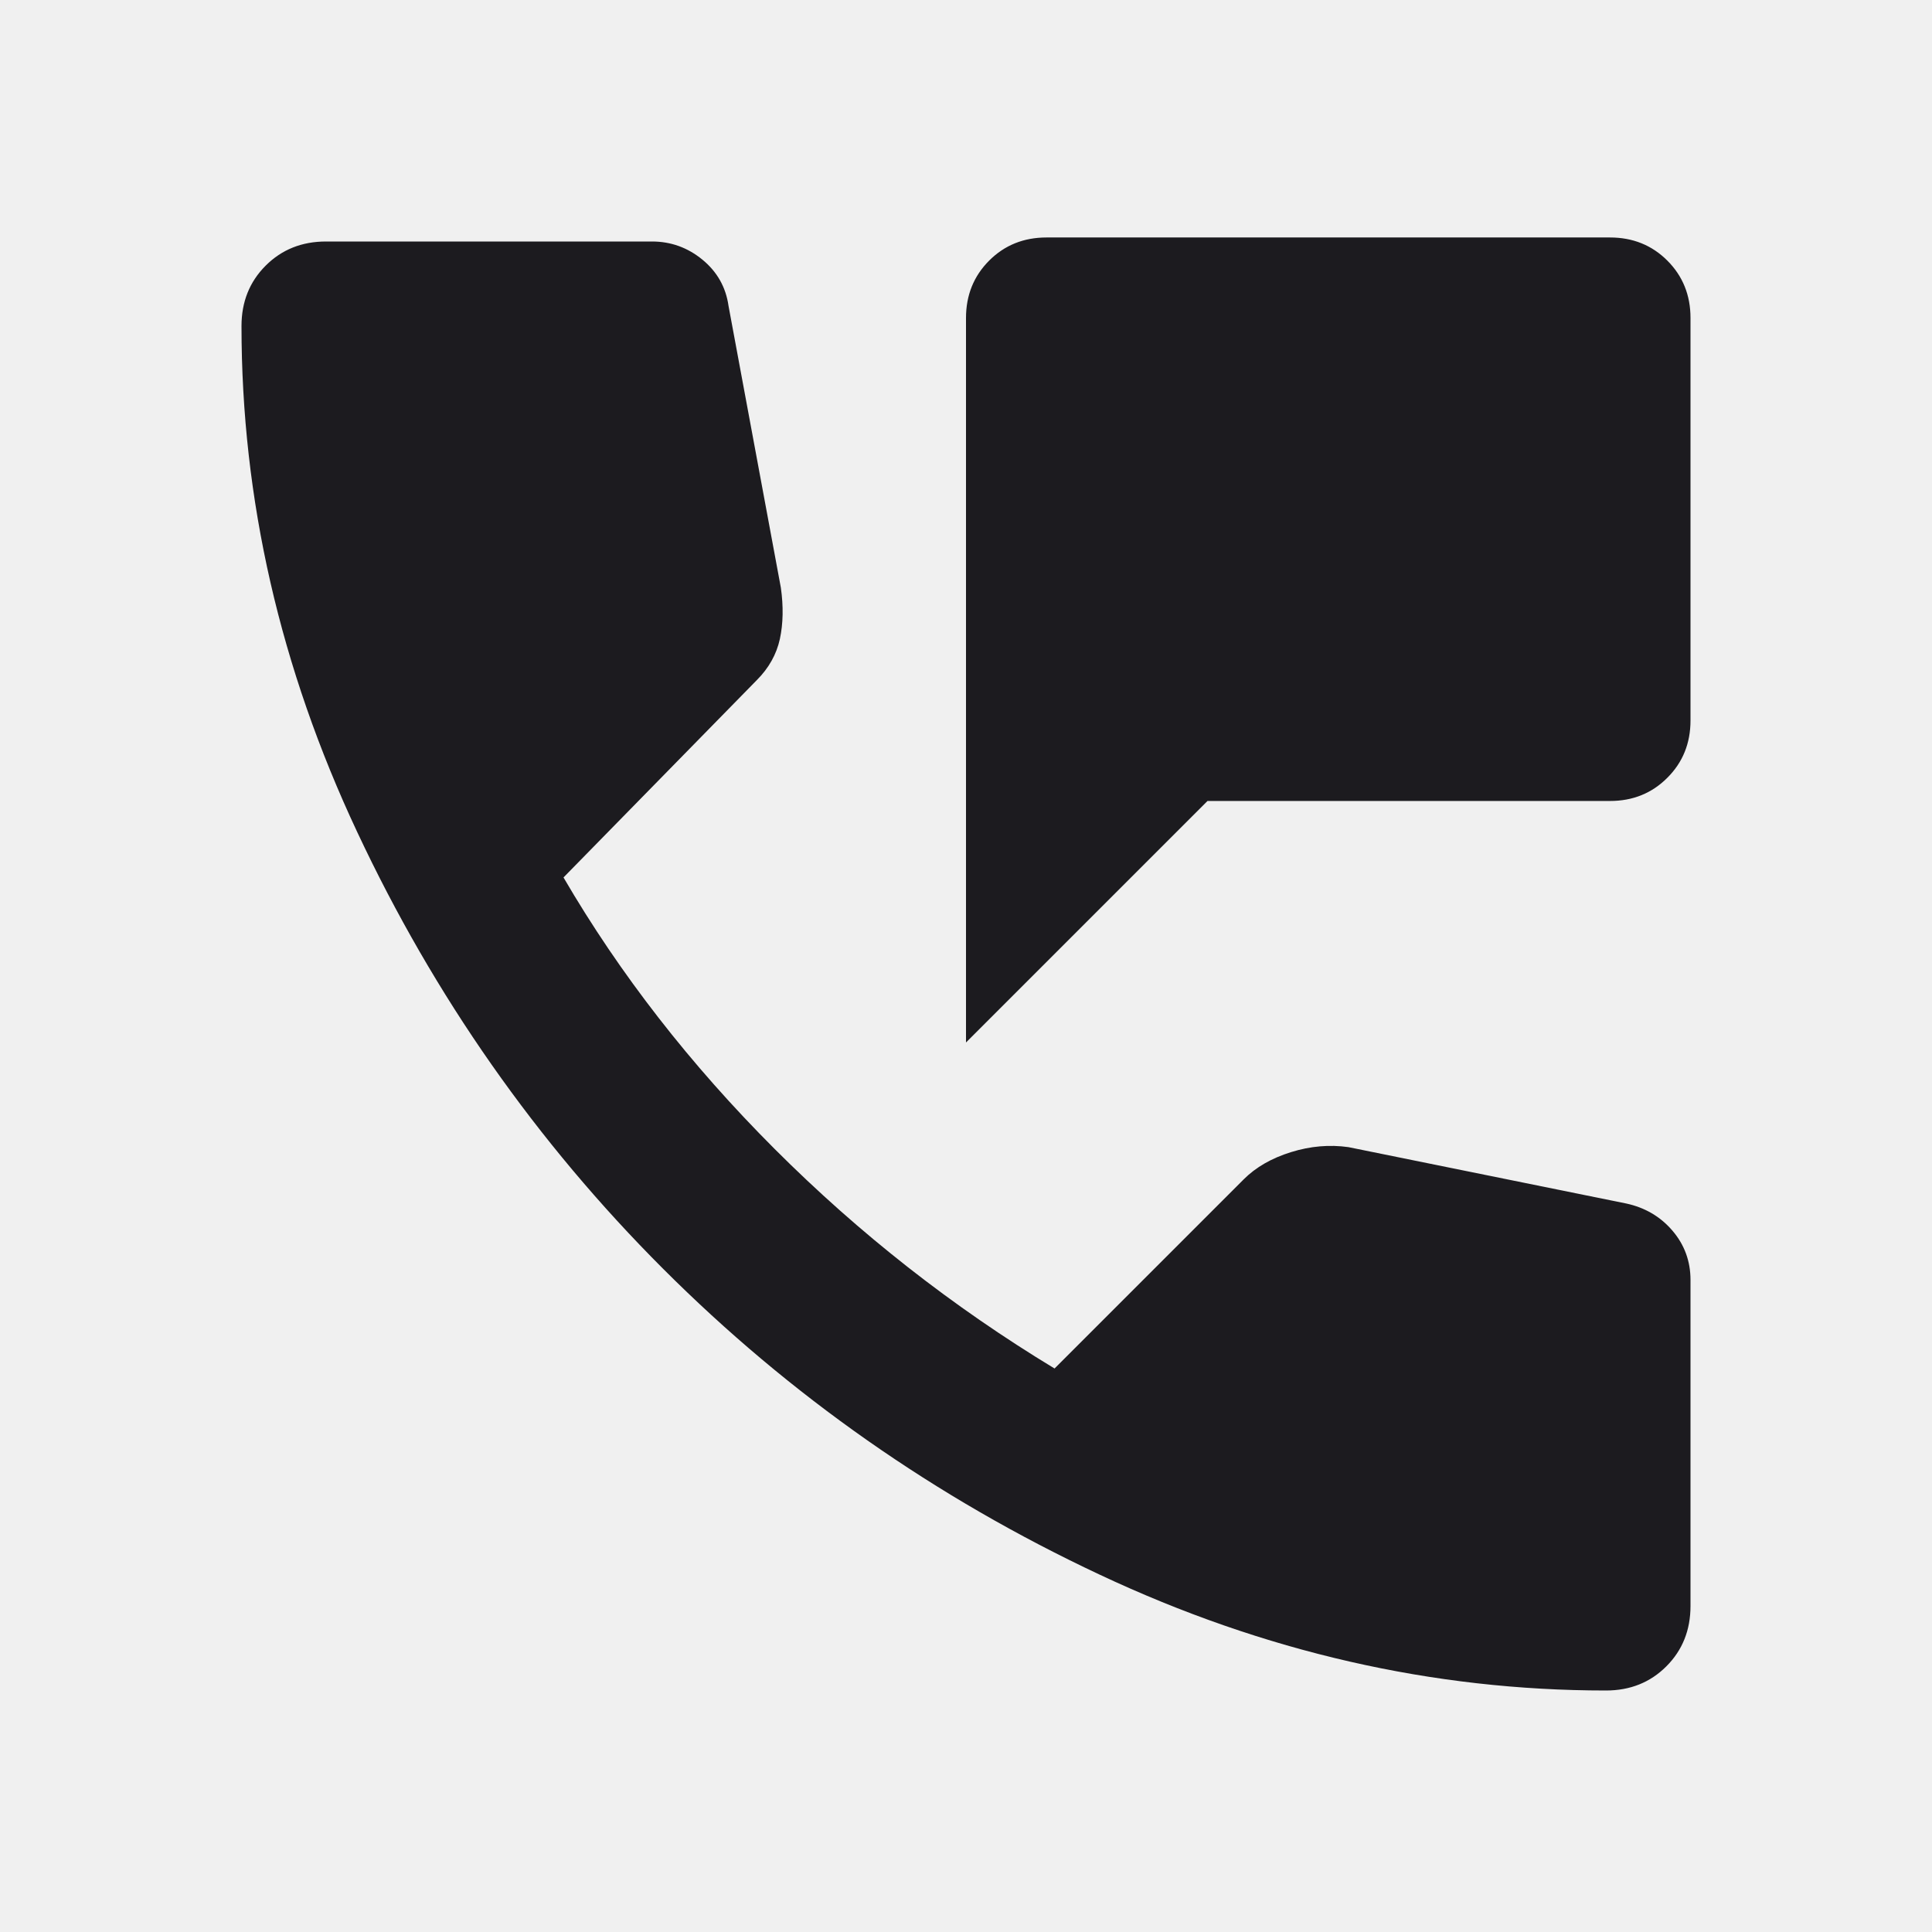
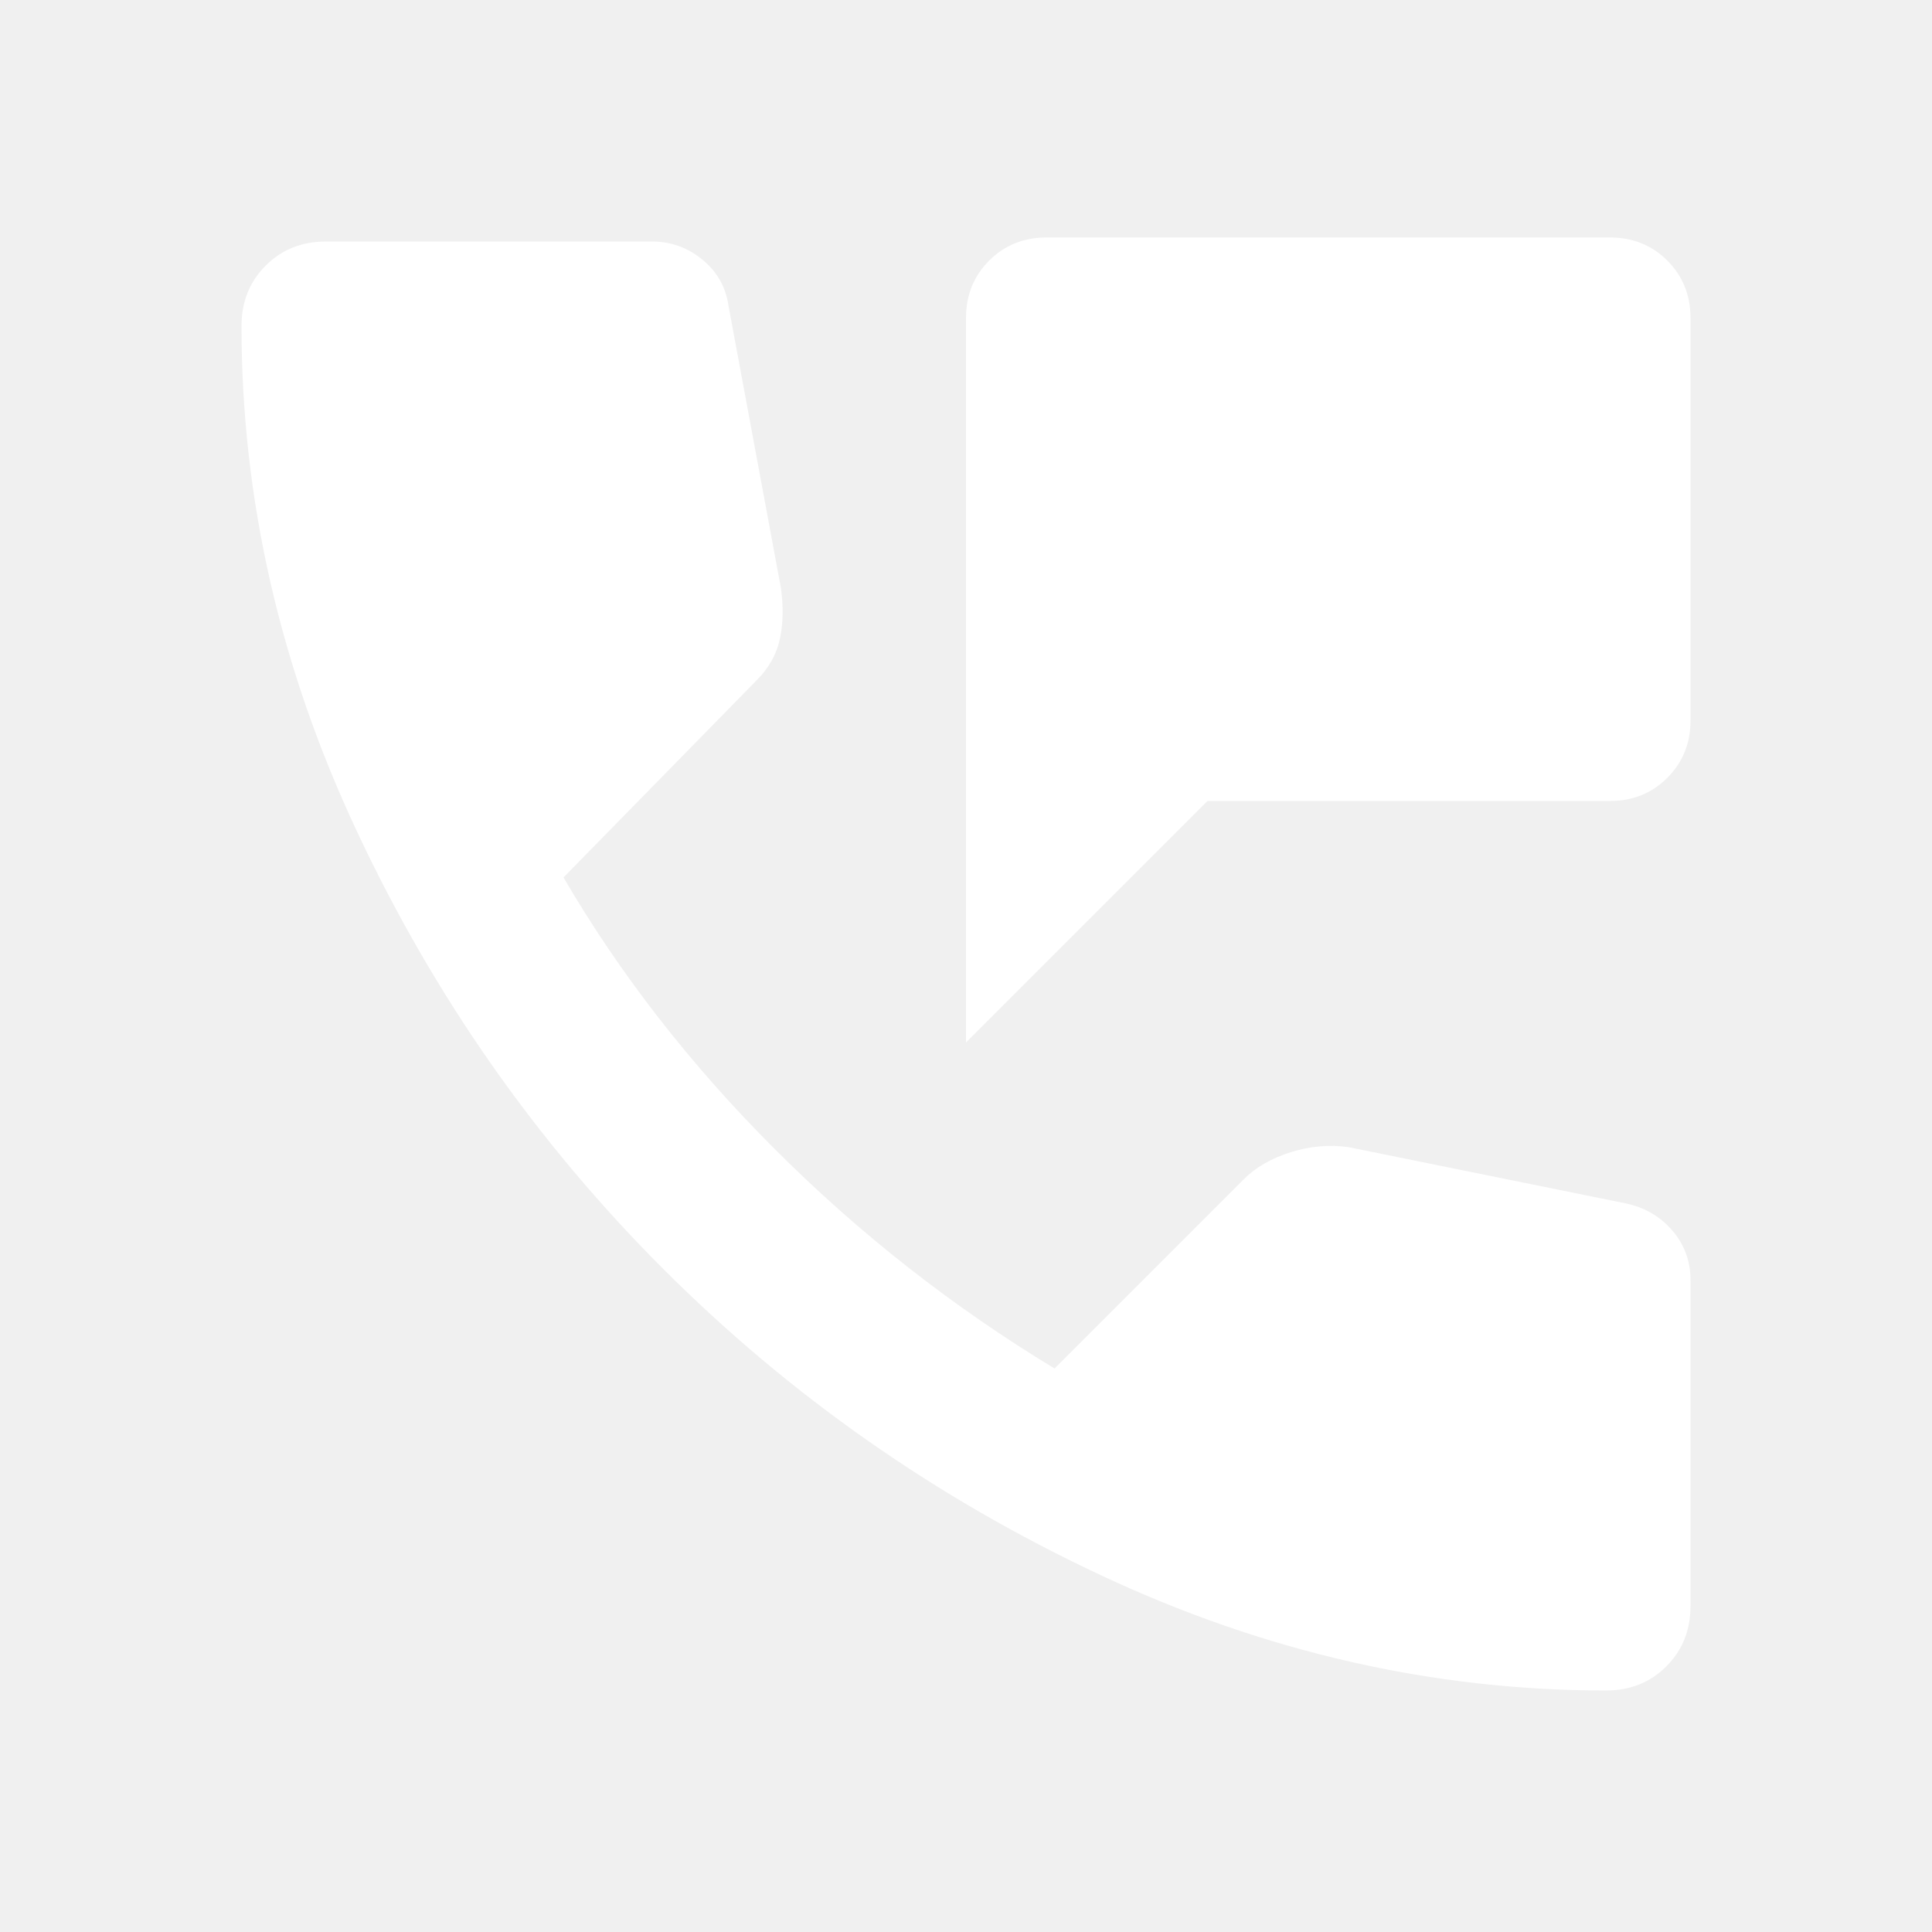
<svg xmlns="http://www.w3.org/2000/svg" width="24" height="24" viewBox="0 0 24 24" fill="none">
  <mask id="mask0_2_245" style="mask-type:alpha" maskUnits="userSpaceOnUse" x="0" y="0" width="24" height="24">
    <rect width="24" height="24" fill="#D9D9D9" />
  </mask>
  <g mask="url(#mask0_2_245)">
-     <path d="M12 12.95V3.95C12 3.667 12.096 3.429 12.288 3.237C12.479 3.046 12.717 2.95 13 2.95H20C20.283 2.95 20.521 3.046 20.712 3.237C20.904 3.429 21 3.667 21 3.95V8.95C21 9.233 20.904 9.471 20.712 9.662C20.521 9.854 20.283 9.95 20 9.95H15L12 12.95ZM19.95 21C17.8 21 15.704 20.521 13.663 19.562C11.621 18.604 9.813 17.337 8.238 15.762C6.663 14.187 5.396 12.379 4.438 10.337C3.479 8.296 3 6.2 3 4.05C3 3.75 3.1 3.5 3.3 3.3C3.5 3.1 3.75 3 4.05 3H8.1C8.333 3 8.542 3.075 8.725 3.225C8.908 3.375 9.017 3.567 9.05 3.8L9.7 7.3C9.733 7.533 9.729 7.746 9.688 7.937C9.646 8.129 9.55 8.3 9.4 8.45L7 10.9C7.7 12.1 8.575 13.225 9.625 14.275C10.675 15.325 11.833 16.233 13.1 17L15.45 14.65C15.6 14.5 15.796 14.387 16.038 14.312C16.279 14.237 16.517 14.217 16.75 14.25L20.2 14.95C20.433 15 20.625 15.112 20.775 15.287C20.925 15.462 21 15.667 21 15.9V19.95C21 20.25 20.9 20.5 20.7 20.7C20.5 20.9 20.25 21 19.95 21Z" fill="#1C1B1F" />
+     <path d="M12 12.95V3.95C12 3.667 12.096 3.429 12.288 3.237C12.479 3.046 12.717 2.95 13 2.95H20C20.283 2.95 20.521 3.046 20.712 3.237C20.904 3.429 21 3.667 21 3.95V8.95C21 9.233 20.904 9.471 20.712 9.662C20.521 9.854 20.283 9.95 20 9.95H15L12 12.95ZM19.95 21C17.8 21 15.704 20.521 13.663 19.562C11.621 18.604 9.813 17.337 8.238 15.762C6.663 14.187 5.396 12.379 4.438 10.337C3.479 8.296 3 6.2 3 4.05C3 3.75 3.1 3.5 3.3 3.3C3.5 3.1 3.75 3 4.05 3H8.1C8.333 3 8.542 3.075 8.725 3.225C8.908 3.375 9.017 3.567 9.05 3.8L9.7 7.3C9.733 7.533 9.729 7.746 9.688 7.937C9.646 8.129 9.55 8.3 9.4 8.45L7 10.9C7.7 12.1 8.575 13.225 9.625 14.275C10.675 15.325 11.833 16.233 13.1 17L15.45 14.65C15.6 14.5 15.796 14.387 16.038 14.312C16.279 14.237 16.517 14.217 16.75 14.25L20.2 14.95C20.433 15 20.625 15.112 20.775 15.287C20.925 15.462 21 15.667 21 15.9V19.95C21 20.25 20.9 20.5 20.7 20.7C20.5 20.9 20.25 21 19.95 21Z" fill="white" />
  </g>
</svg>
